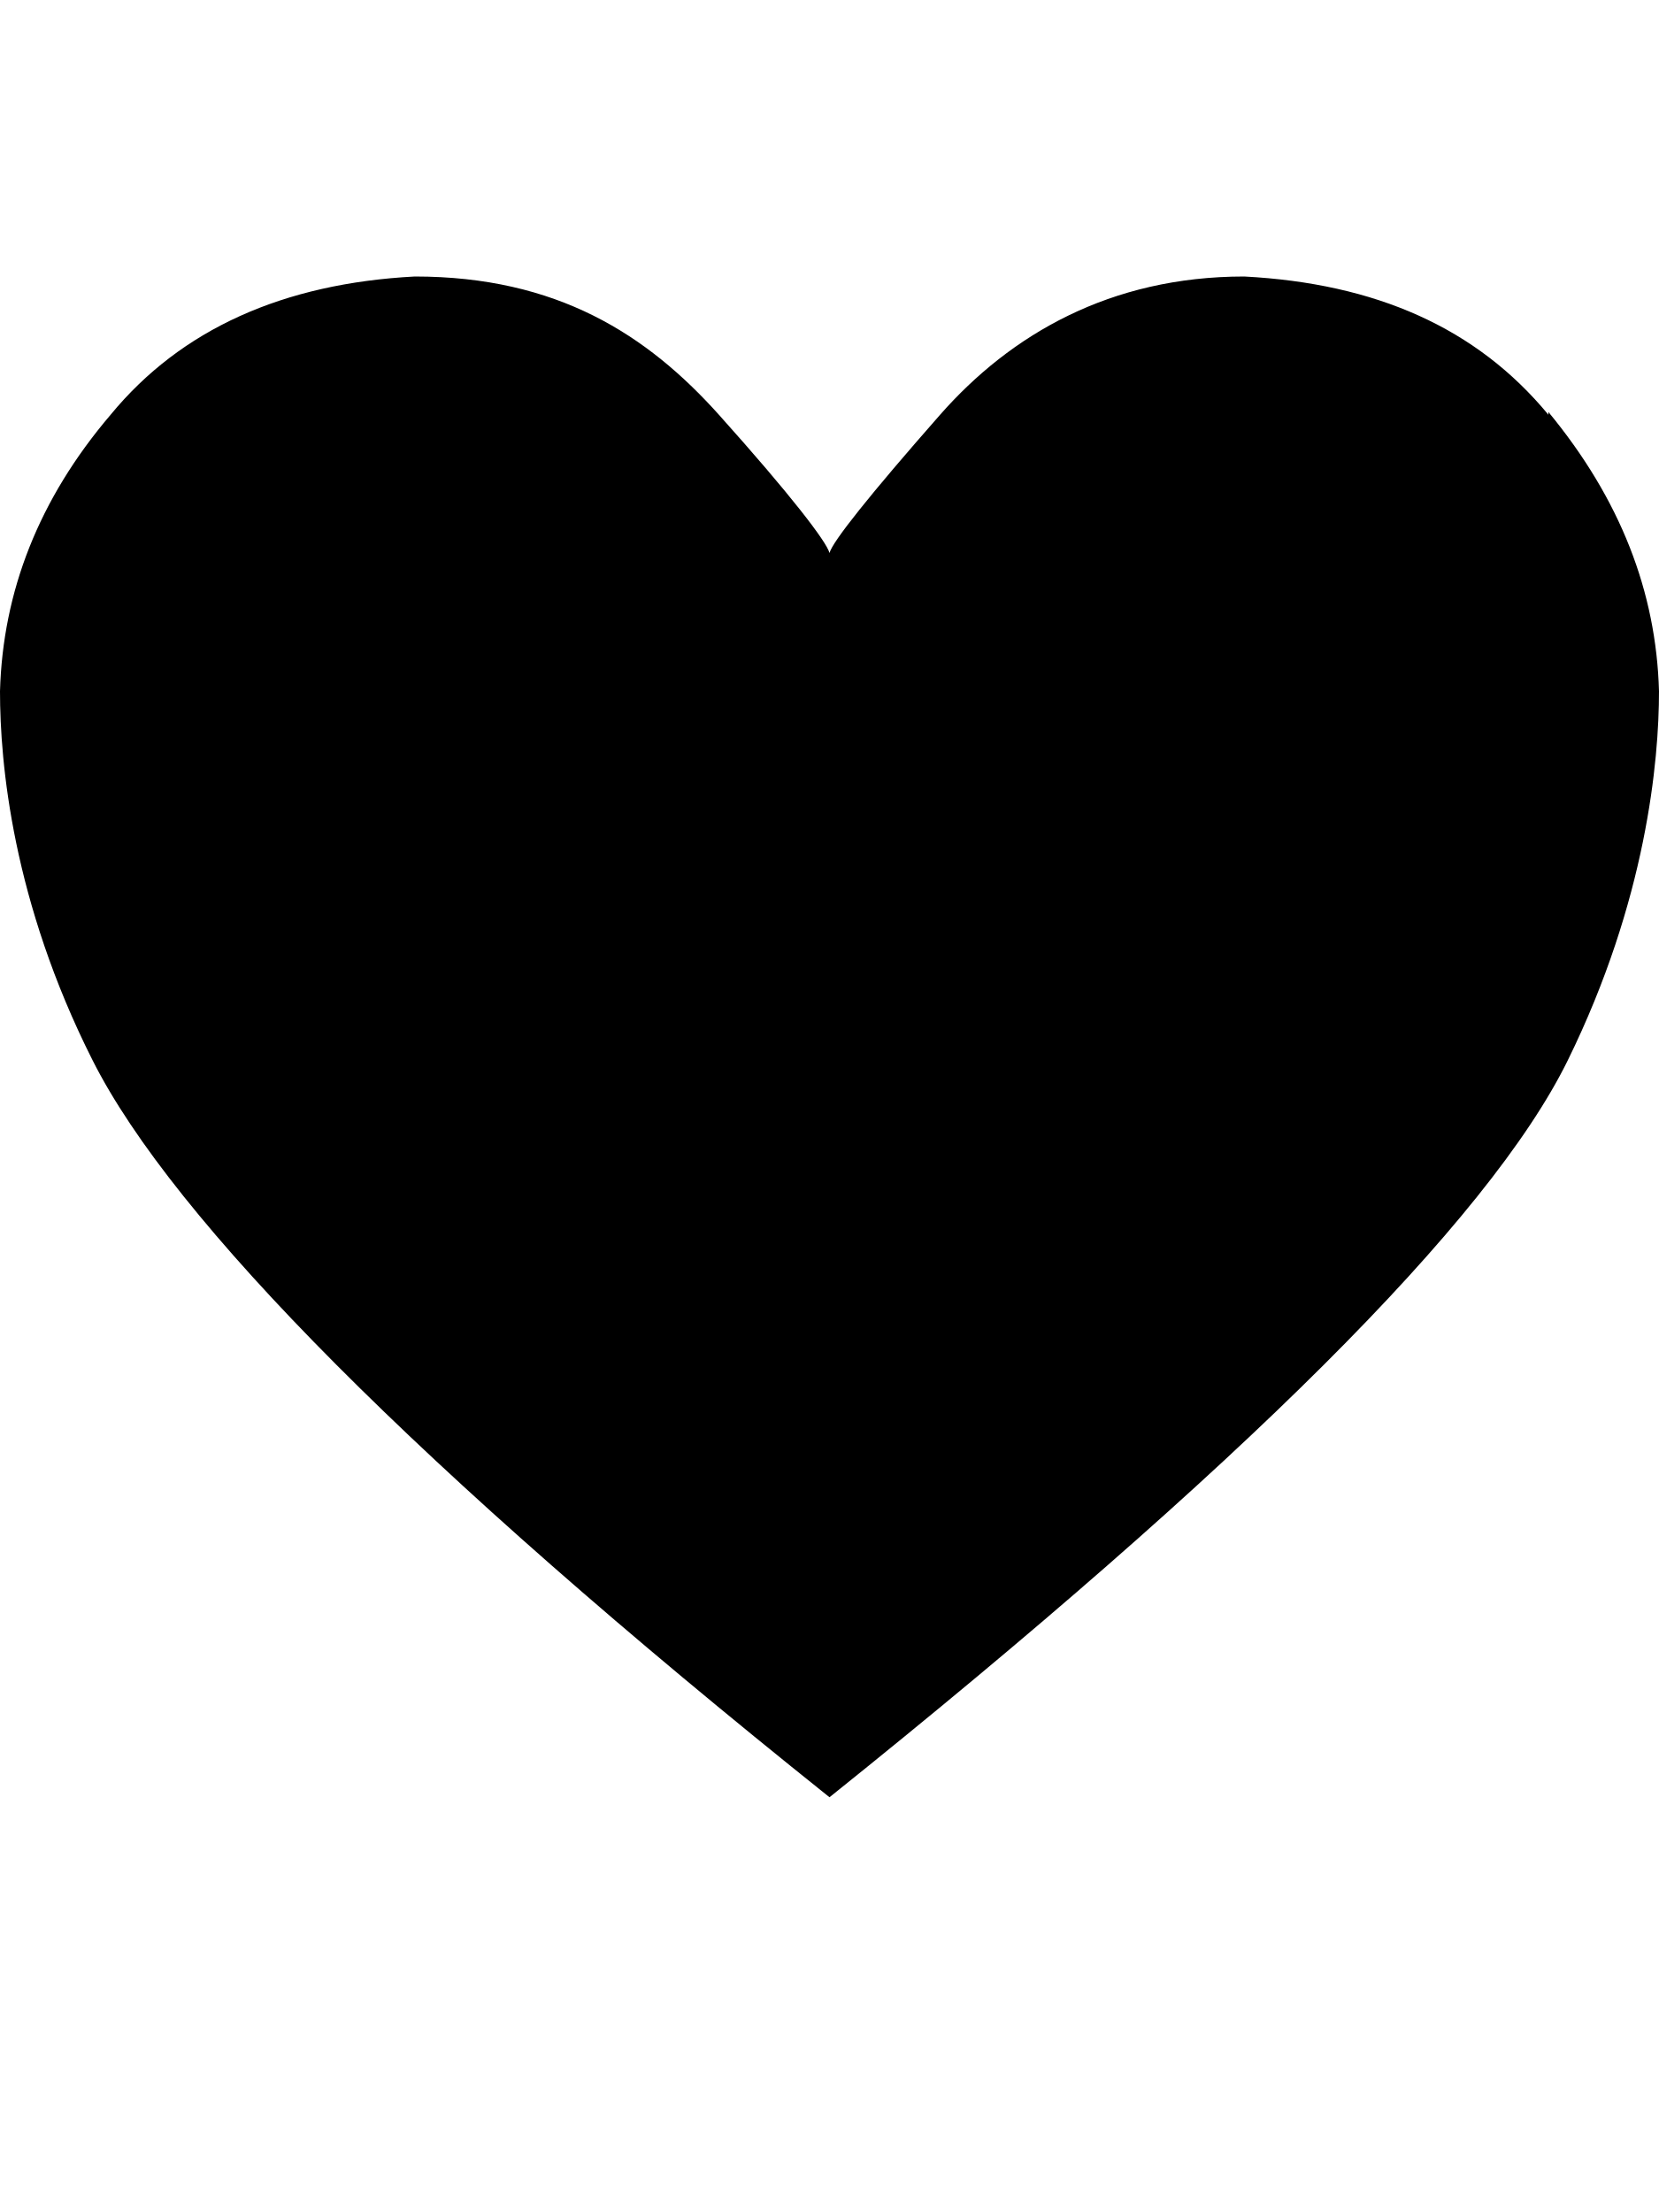
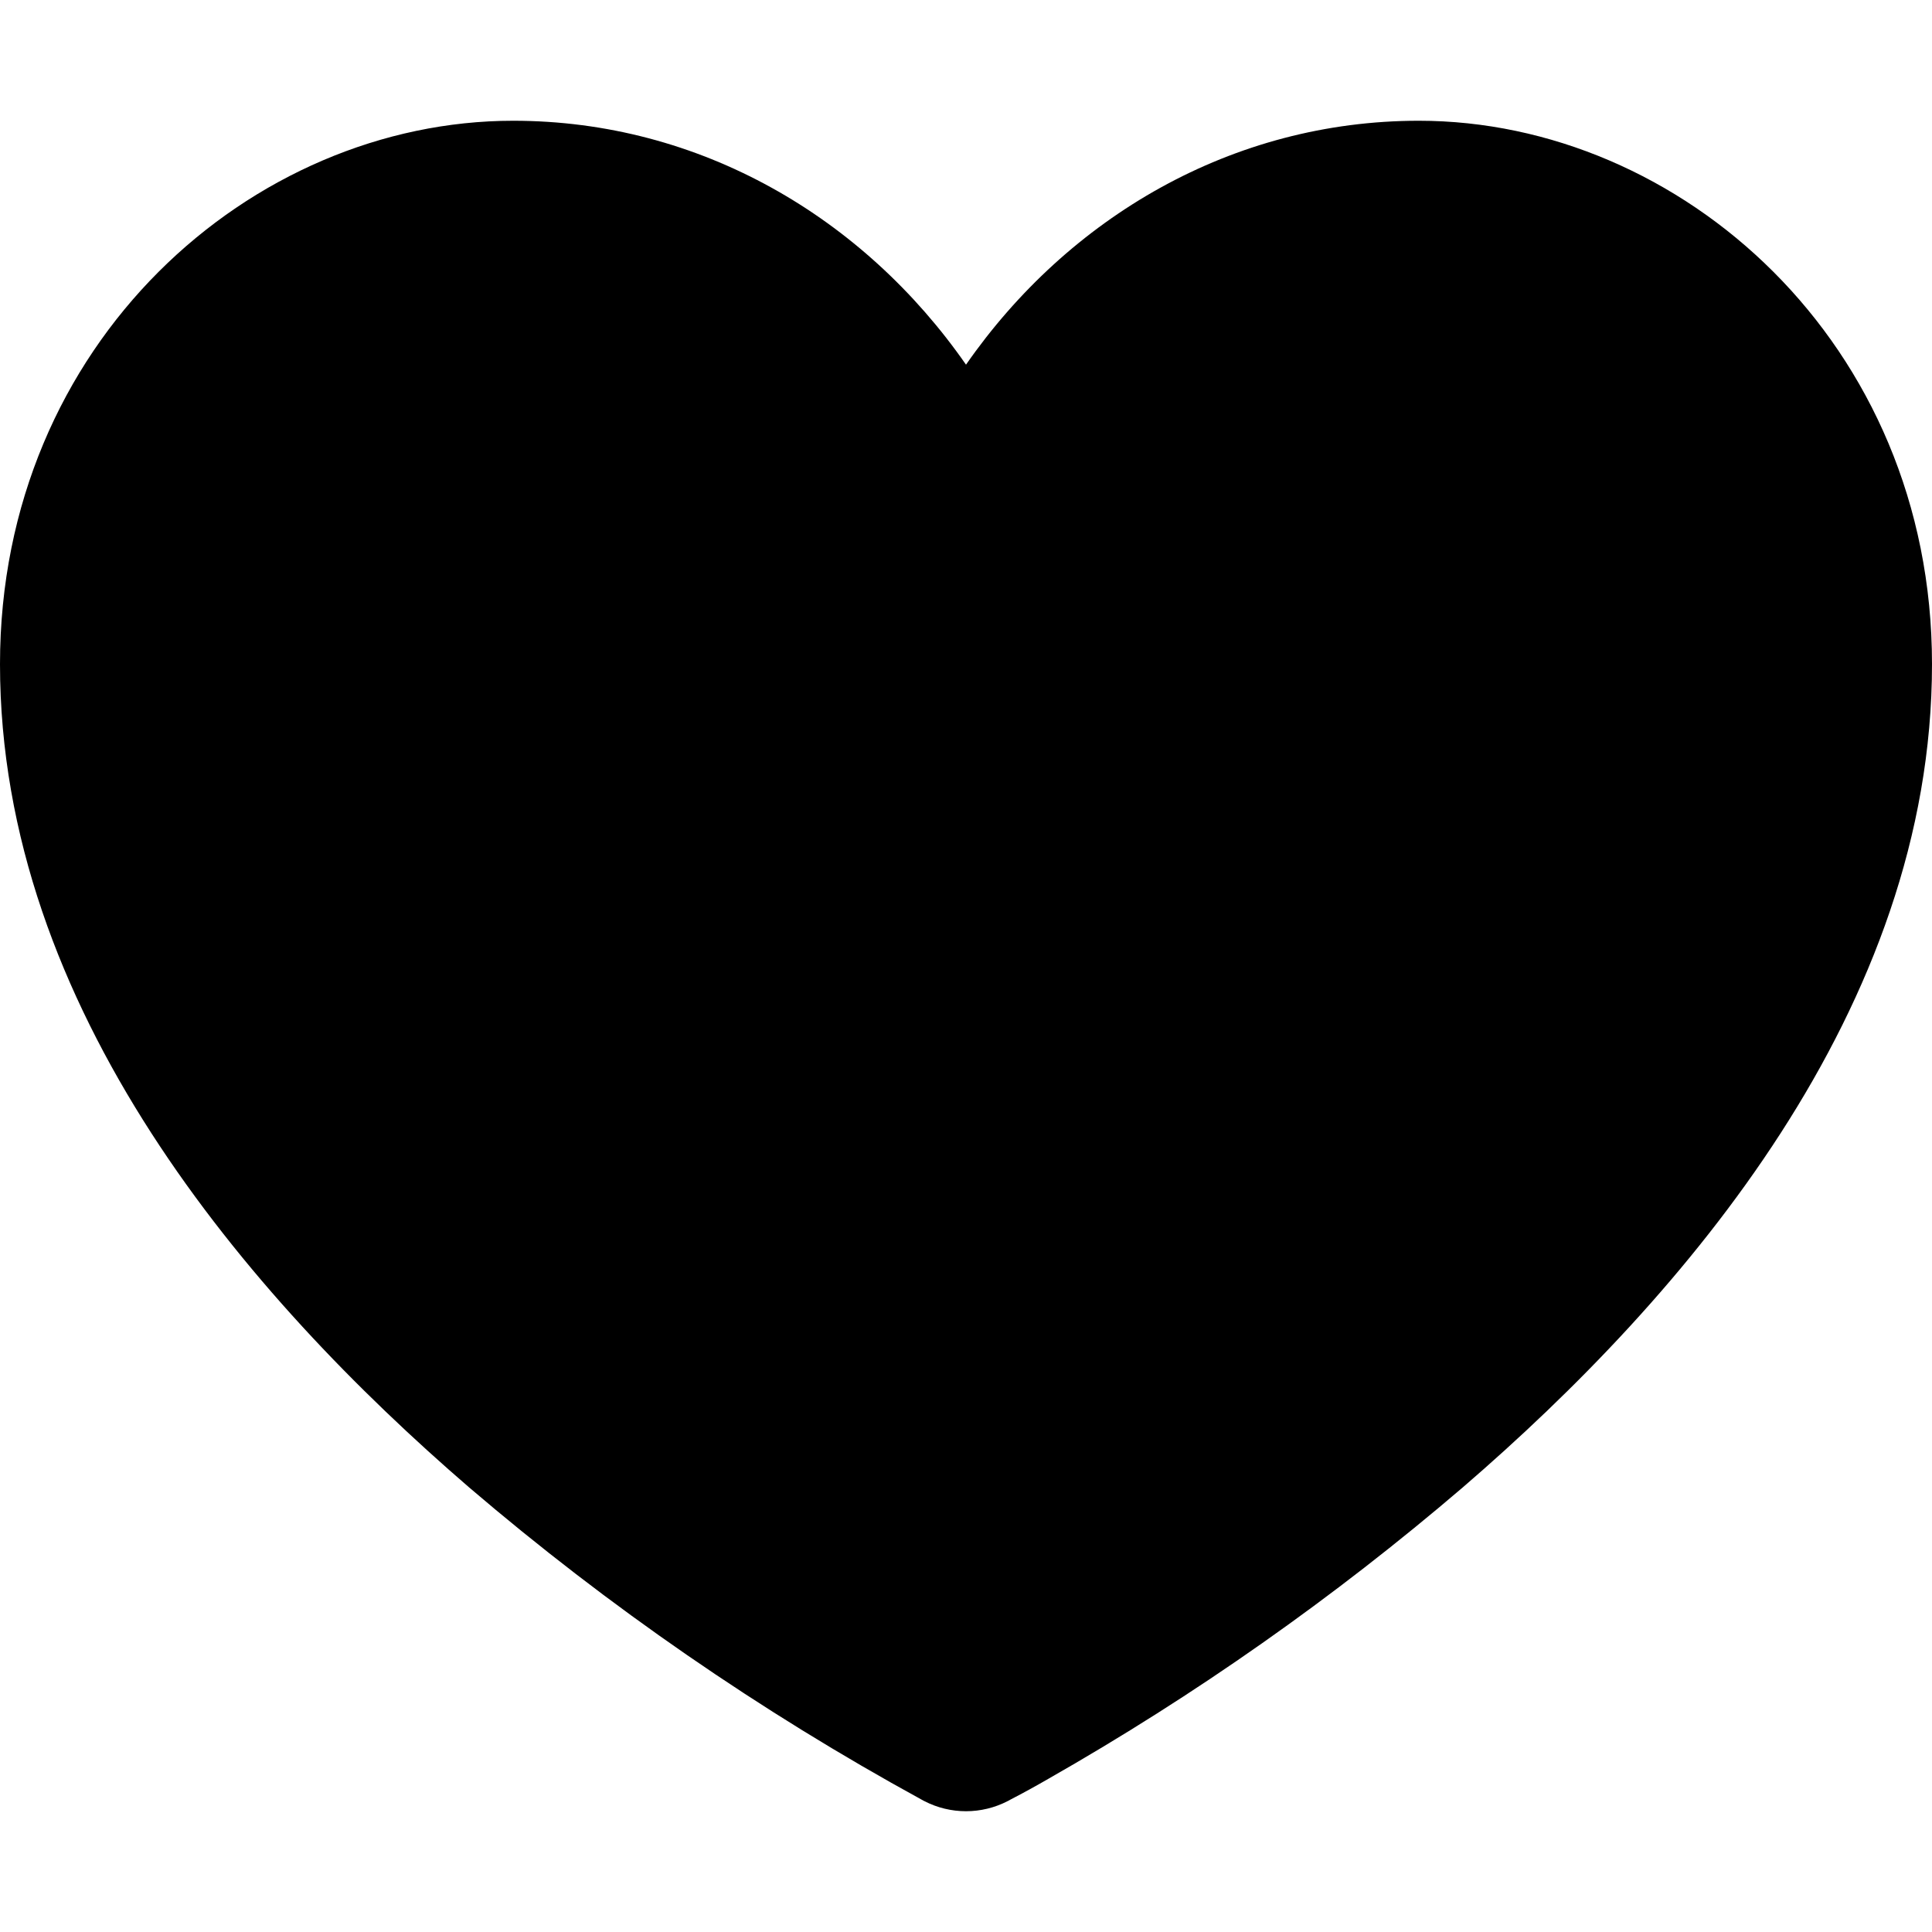
- <svg xmlns="http://www.w3.org/2000/svg" class="icon" width="12" height="16" viewBox="0 0 12 16" aria-hidden="true">
-   <path d="M11.2 3c-.52-.63-1.25-.95-2.2-1-.97 0-1.69.42-2.2 1-.51.58-.78.92-.8 1-.02-.08-.28-.42-.8-1-.52-.58-1.17-1-2.2-1-.95.05-1.69.38-2.2 1-.52.61-.78 1.28-.8 2 0 .52.09 1.52.67 2.67C1.25 8.82 3.01 10.61 6 13c2.98-2.39 4.77-4.17 5.34-5.33C11.91 6.51 12 5.5 12 5c-.02-.72-.28-1.39-.8-2.02V3z" />
+ <svg xmlns="http://www.w3.org/2000/svg" class="icon" viewBox="0 0 16 16" width="16" height="16">
+   <path fill-rule="evenodd" d="M7.655 14.916L8 14.25l.345.666a.752.752 0 01-.69 0zm0 0L8 14.25l.345.666.002-.001.006-.003.018-.01a7.643 7.643 0 00.31-.17 22.08 22.08 0 003.433-2.414C13.956 10.731 16 8.35 16 5.5 16 2.836 13.914 1 11.75 1 10.203 1 8.847 1.802 8 3.02 7.153 1.802 5.797 1 4.25 1 2.086 1 0 2.836 0 5.5c0 2.85 2.045 5.231 3.885 6.818a22.075 22.075 0 003.744 2.584l.018.01.006.003h.002z" />
</svg>
